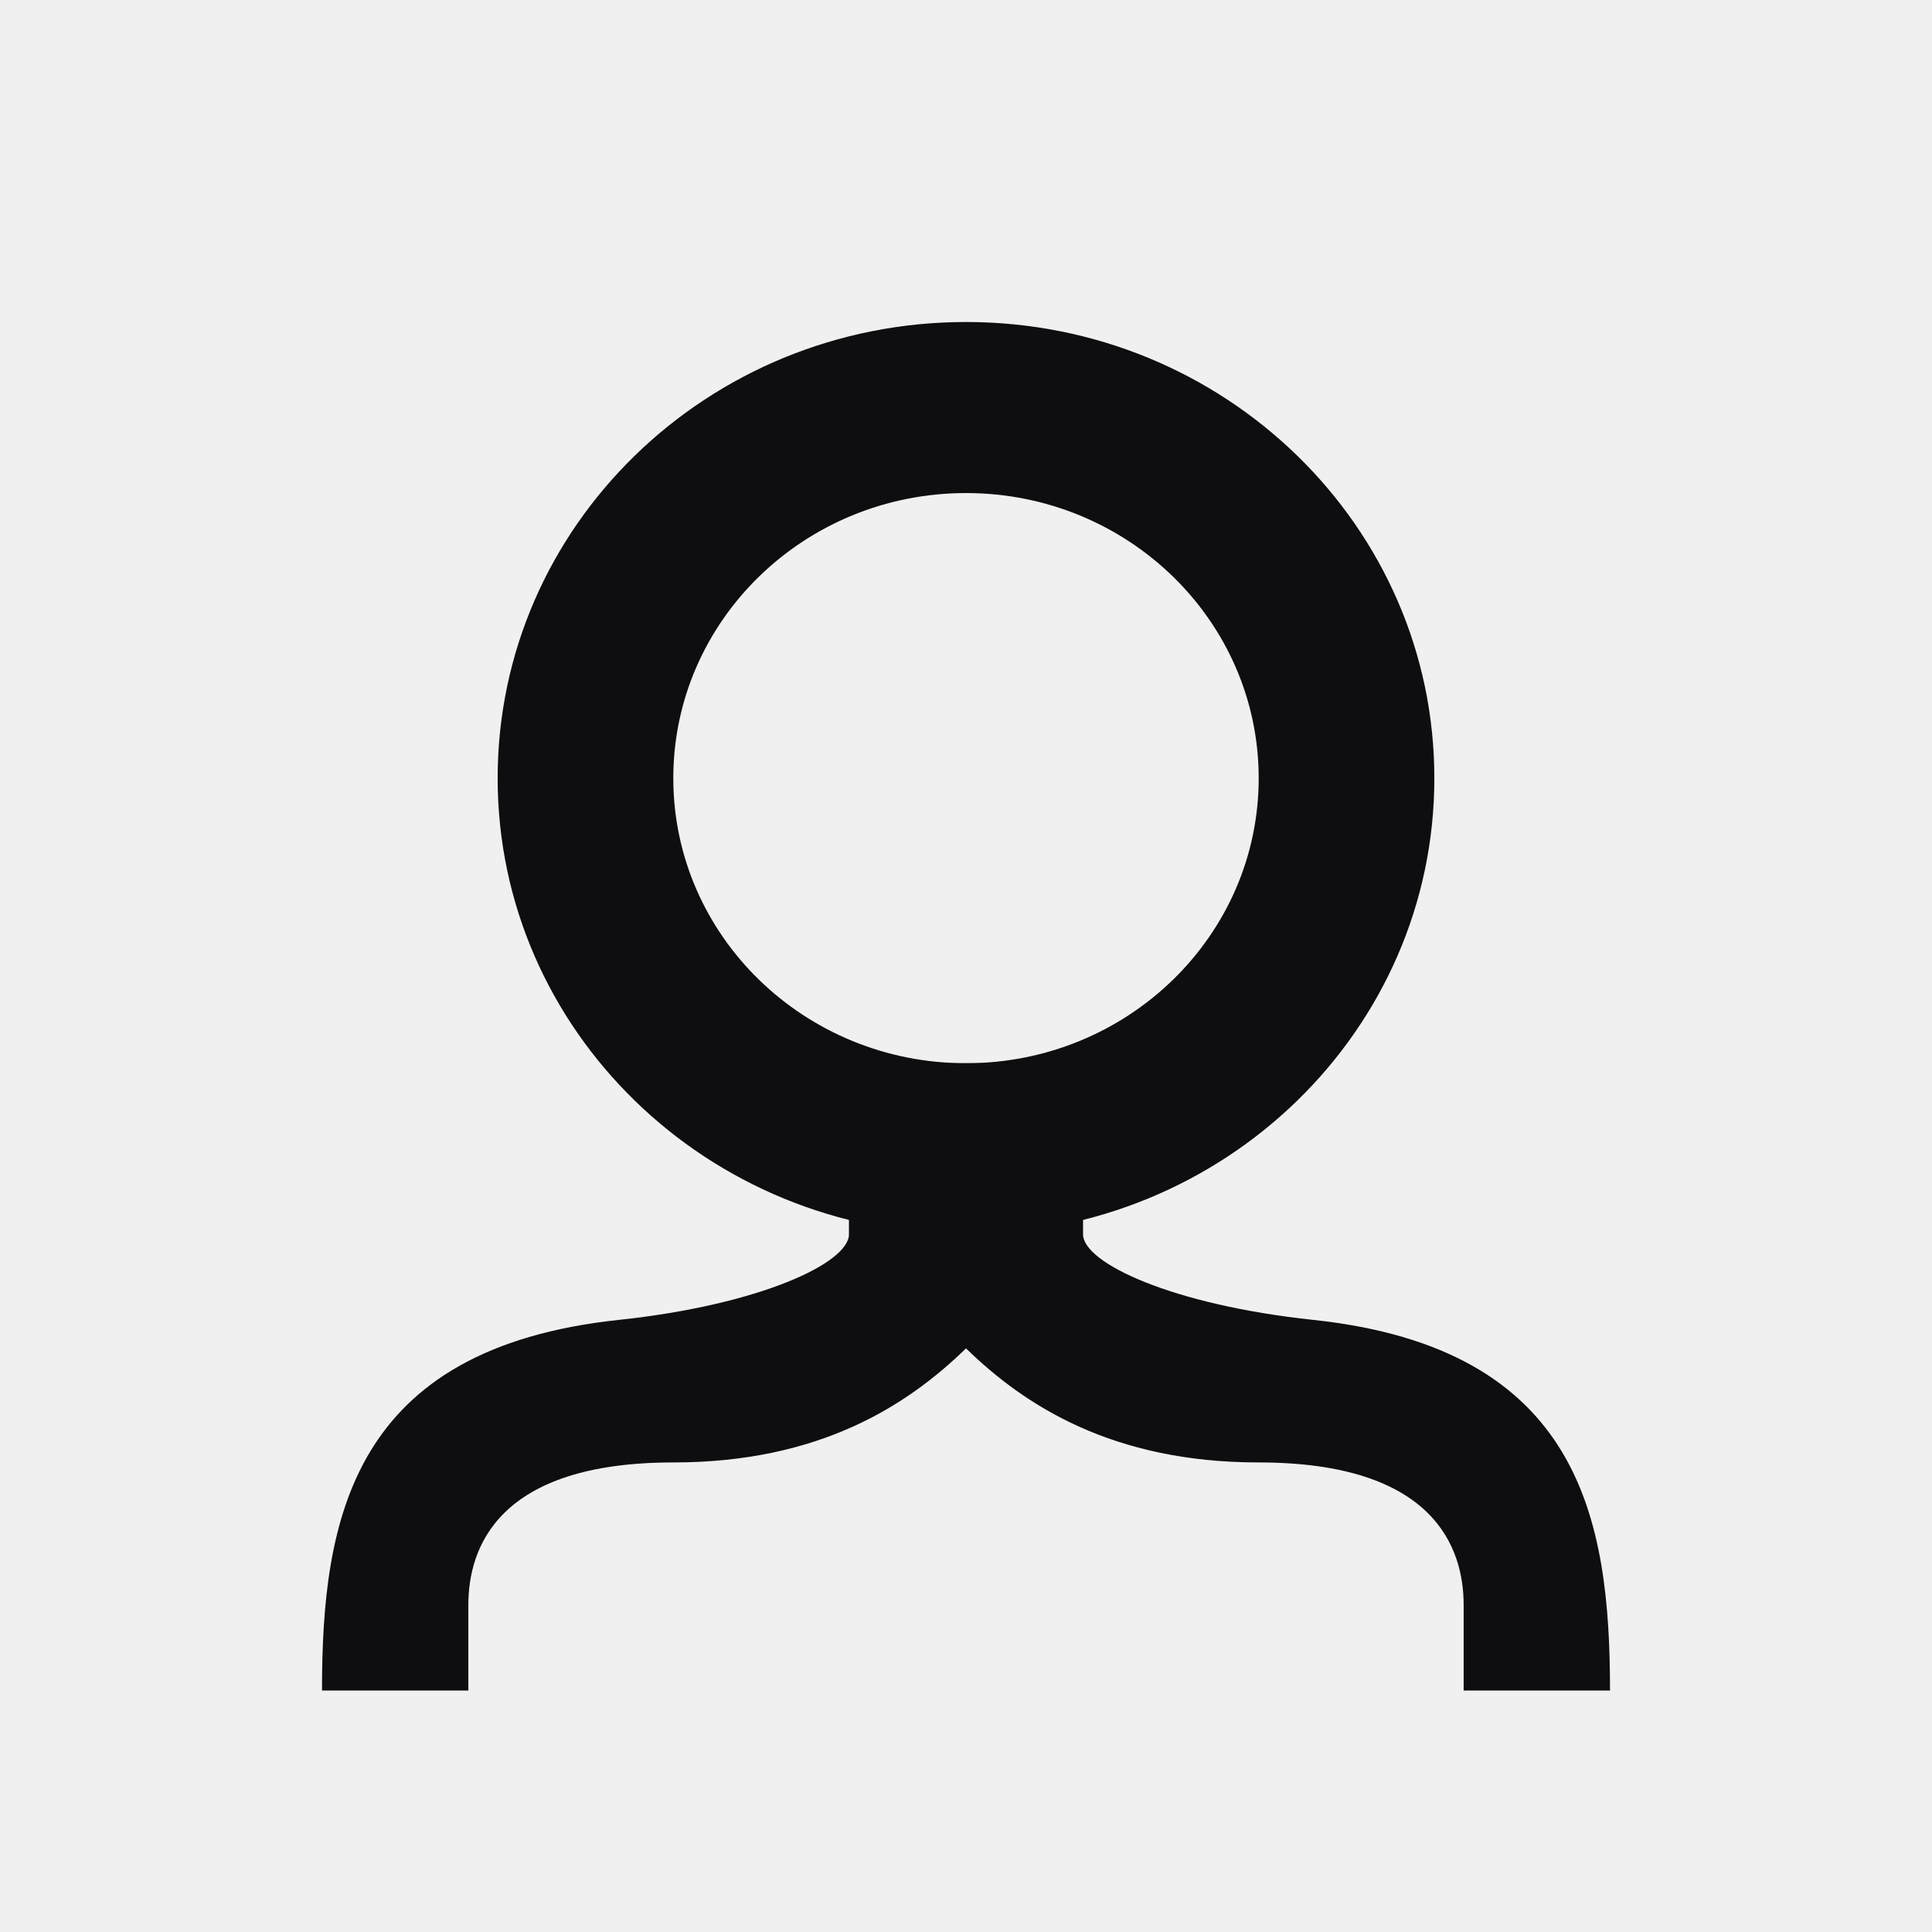
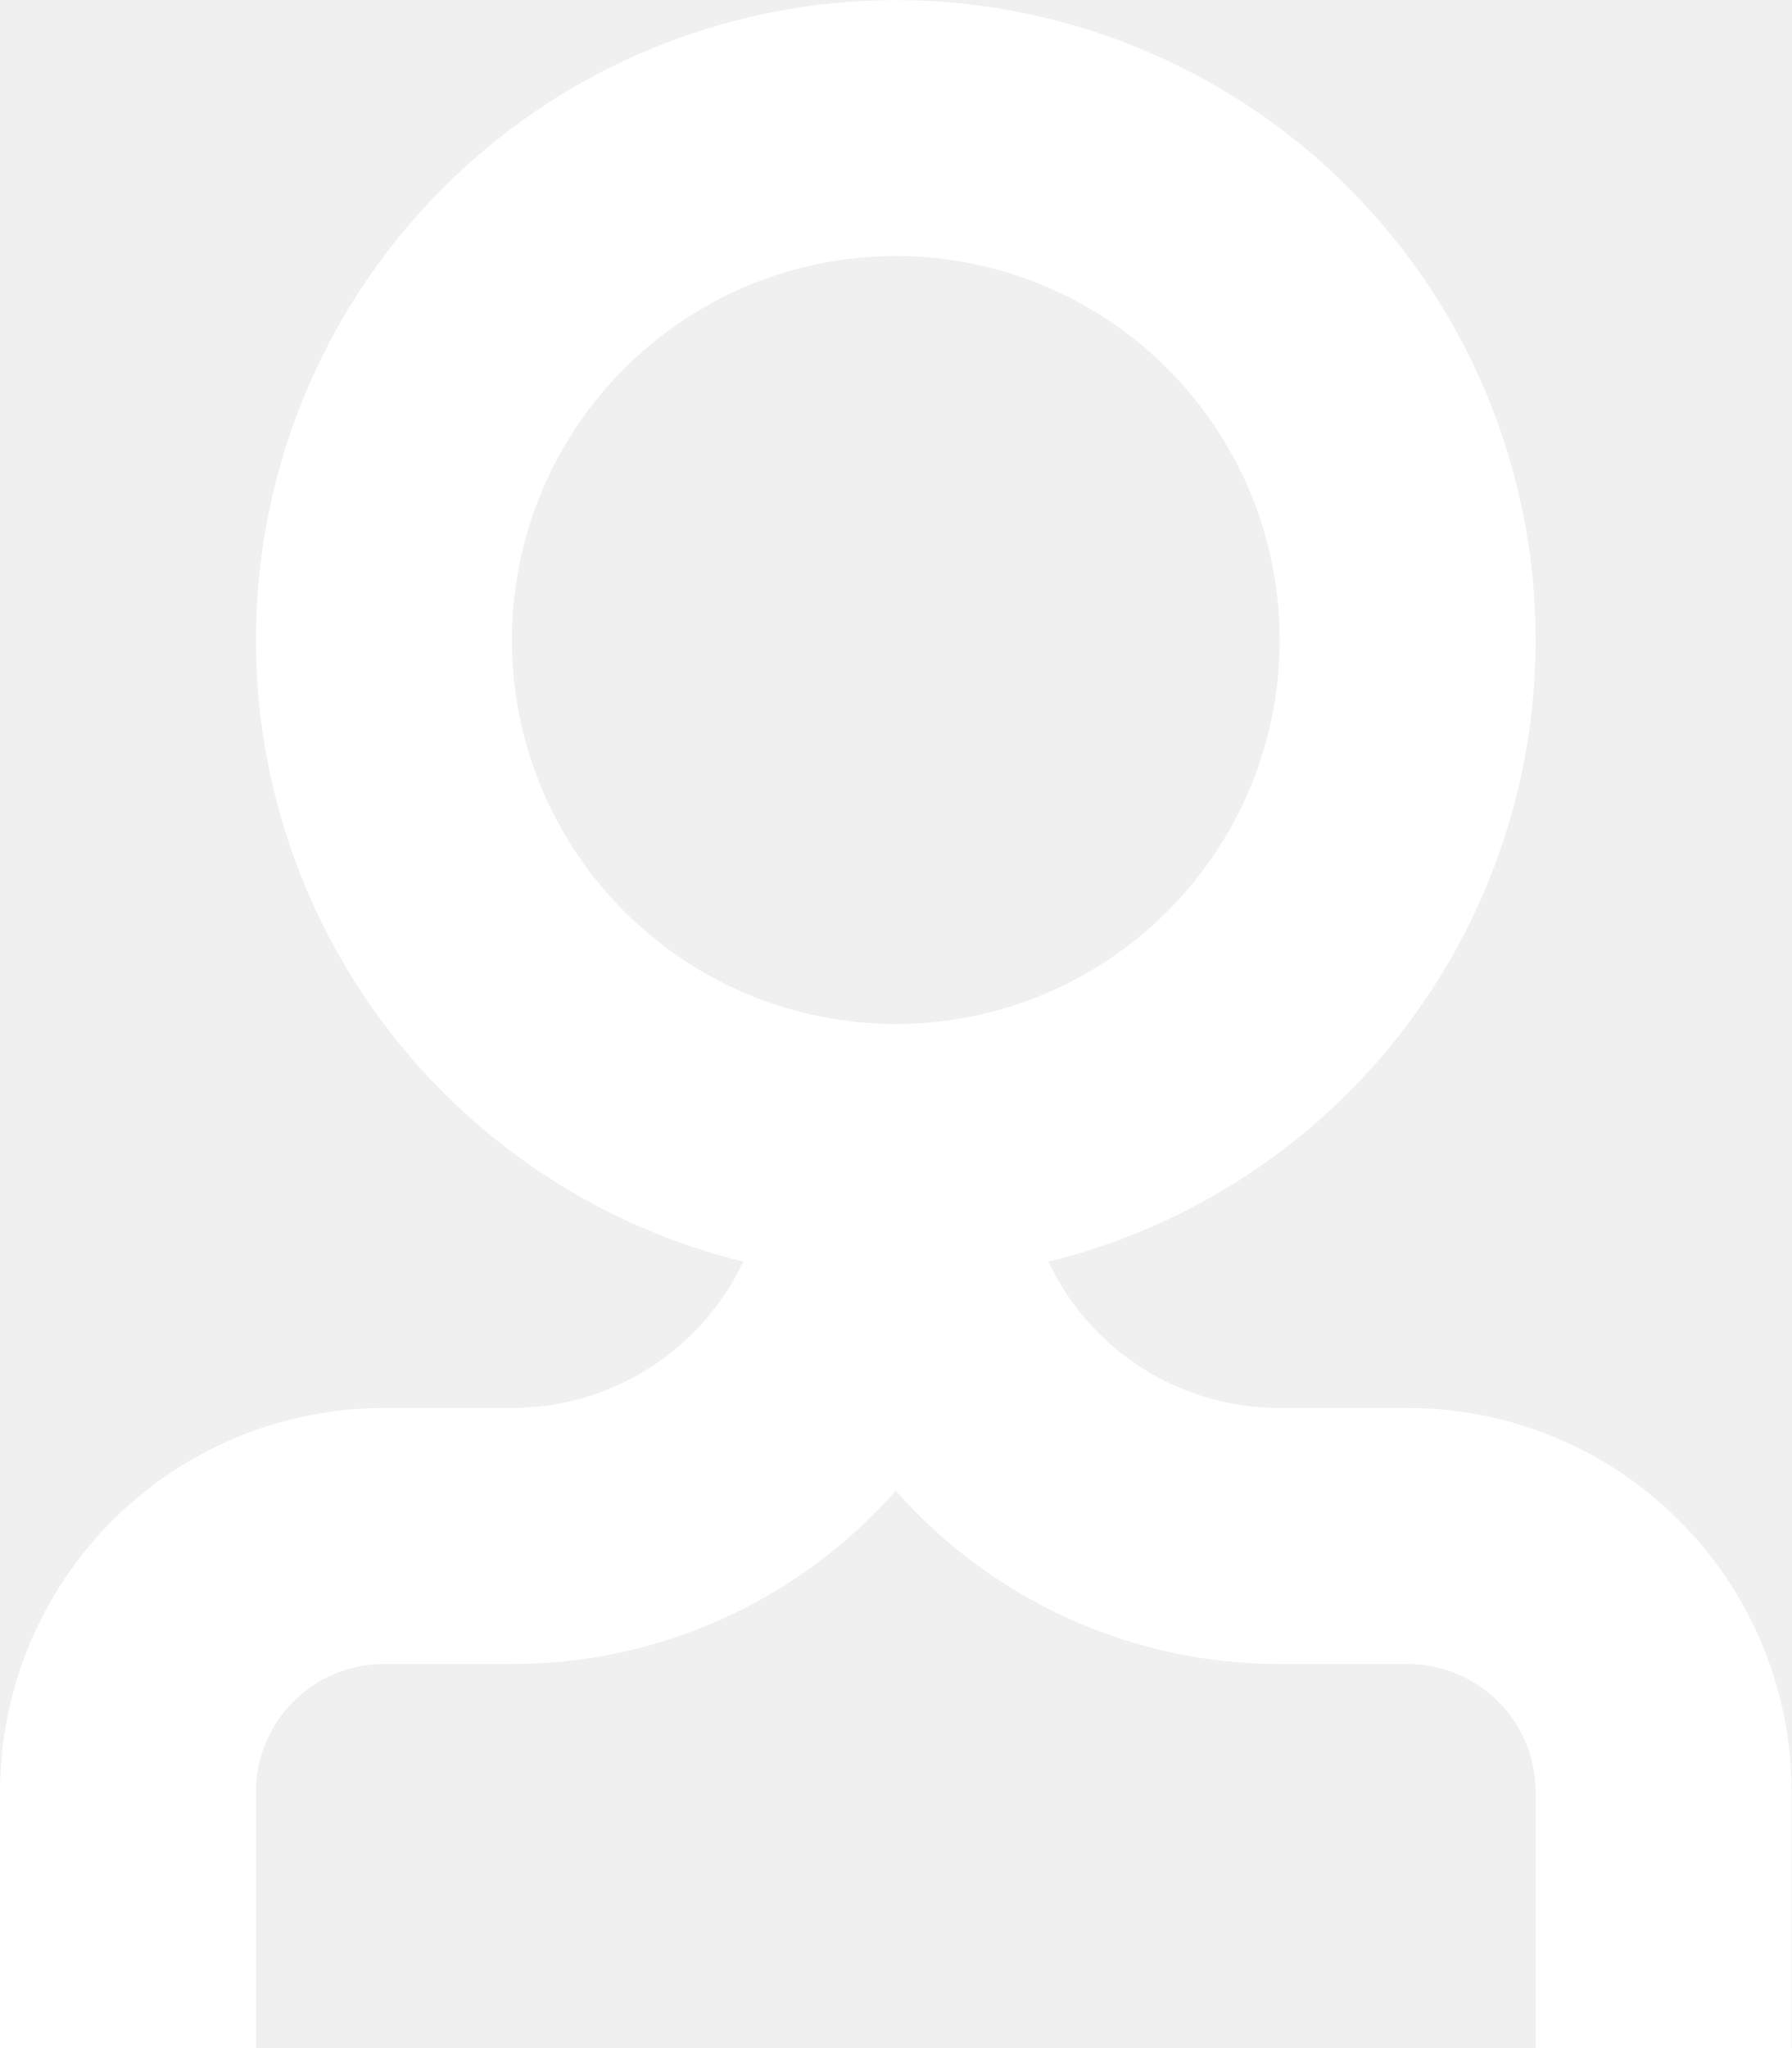
- <svg xmlns="http://www.w3.org/2000/svg" width="24" height="24" viewBox="0 0 24 24" fill="none">
-   <path fill-rule="evenodd" clip-rule="evenodd" d="M12 15.333C15.213 15.333 17.818 12.796 17.818 9.667C17.818 6.537 15.213 4 12 4C8.787 4 6.182 6.537 6.182 9.667C6.182 12.796 8.787 15.333 12 15.333ZM12 13.208C14.008 13.208 15.636 11.623 15.636 9.667C15.636 7.711 14.008 6.125 12 6.125C9.992 6.125 8.364 7.711 8.364 9.667C8.364 11.623 9.992 13.208 12 13.208Z" fill="#0E0E10" />
-   <path d="M12 13.208H10.546V15.333C10.546 15.688 9.444 16.209 7.688 16.396C4.364 16.75 4 18.875 4 21H5.818V19.938C5.818 19.229 6.182 18.167 8.364 18.167C10.182 18.167 11.273 17.458 12 16.75V13.208Z" fill="#0E0E10" />
-   <path d="M12 13.208H13.454V15.333C13.454 15.688 14.556 16.209 16.312 16.396C19.636 16.75 20 18.875 20 21H18.182V19.938C18.182 19.229 17.818 18.167 15.636 18.167C13.818 18.167 12.727 17.458 12 16.75V13.208Z" fill="#0E0E10" />
+ <svg xmlns="http://www.w3.org/2000/svg" width="14" height="16" viewBox="0 0 14 16" fill="none">
+   <path fill-rule="evenodd" clip-rule="evenodd" d="M2 5C2 4.062 2.264 3.144 2.761 2.349C3.259 1.554 3.97 0.915 4.813 0.505C5.656 0.095 6.598 -0.07 7.53 0.029C8.463 0.129 9.348 0.488 10.086 1.067C10.824 1.646 11.384 2.42 11.703 3.302C12.021 4.184 12.085 5.138 11.888 6.054C11.69 6.971 11.239 7.814 10.586 8.486C9.932 9.158 9.103 9.634 8.192 9.857C8.354 10.199 8.61 10.488 8.93 10.691C9.25 10.893 9.621 11 10 11H11C11.796 11 12.559 11.316 13.121 11.879C13.684 12.441 14 13.204 14 14V16H12V14C12 13.735 11.895 13.48 11.707 13.293C11.52 13.105 11.265 13 11 13H10C9.432 13.001 8.871 12.88 8.354 12.647C7.837 12.413 7.375 12.072 7 11.646C6.625 12.072 6.163 12.413 5.646 12.647C5.129 12.88 4.568 13.001 4 13H3C2.735 13 2.48 13.105 2.293 13.293C2.105 13.48 2 13.735 2 14V16H0V14C0 13.204 0.316 12.441 0.879 11.879C1.441 11.316 2.204 11 3 11H4C4.379 11 4.75 10.893 5.07 10.691C5.39 10.488 5.646 10.199 5.808 9.857C4.722 9.59 3.756 8.966 3.066 8.086C2.375 7.205 2 6.119 2 5ZM7 8C6.606 8 6.216 7.922 5.852 7.772C5.488 7.621 5.157 7.4 4.879 7.121C4.6 6.843 4.379 6.512 4.228 6.148C4.078 5.784 4 5.394 4 5C4 4.606 4.078 4.216 4.228 3.852C4.379 3.488 4.6 3.157 4.879 2.879C5.157 2.6 5.488 2.379 5.852 2.228C6.216 2.078 6.606 2 7 2C7.796 2 8.559 2.316 9.121 2.879C9.684 3.441 10 4.204 10 5C10 5.796 9.684 6.559 9.121 7.121C8.559 7.684 7.796 8 7 8Z" fill="white" />
</svg>
